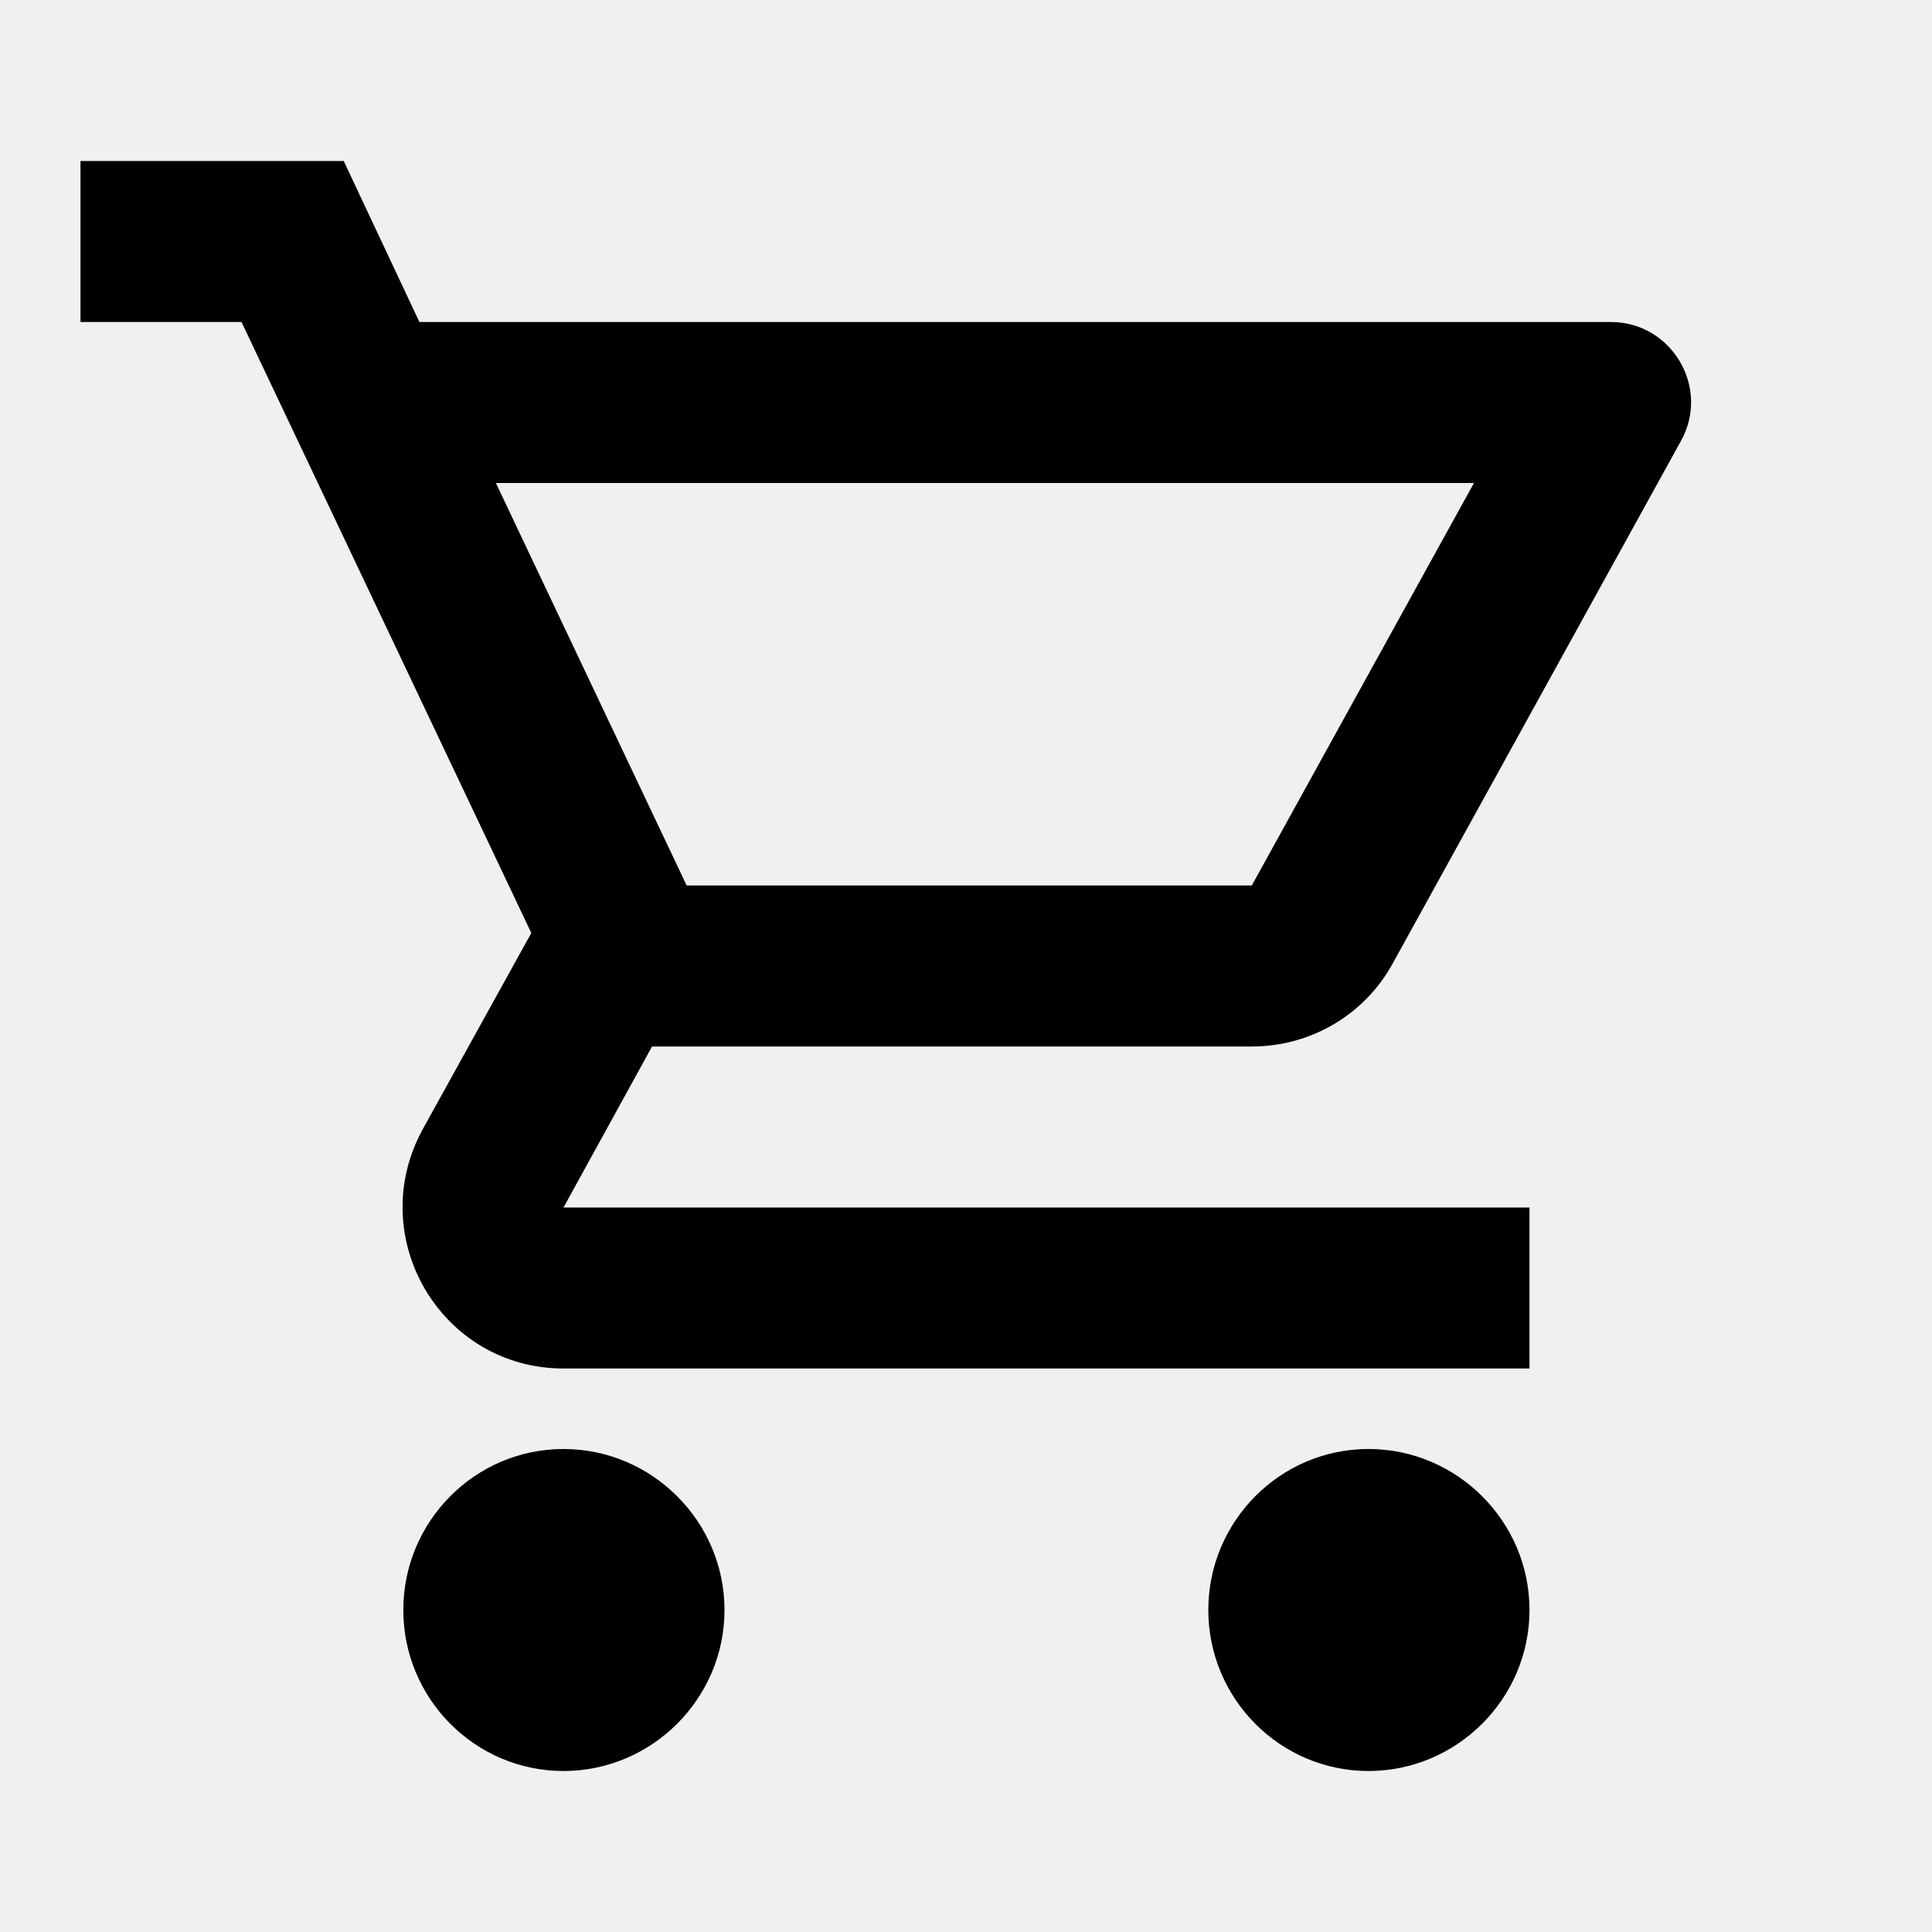
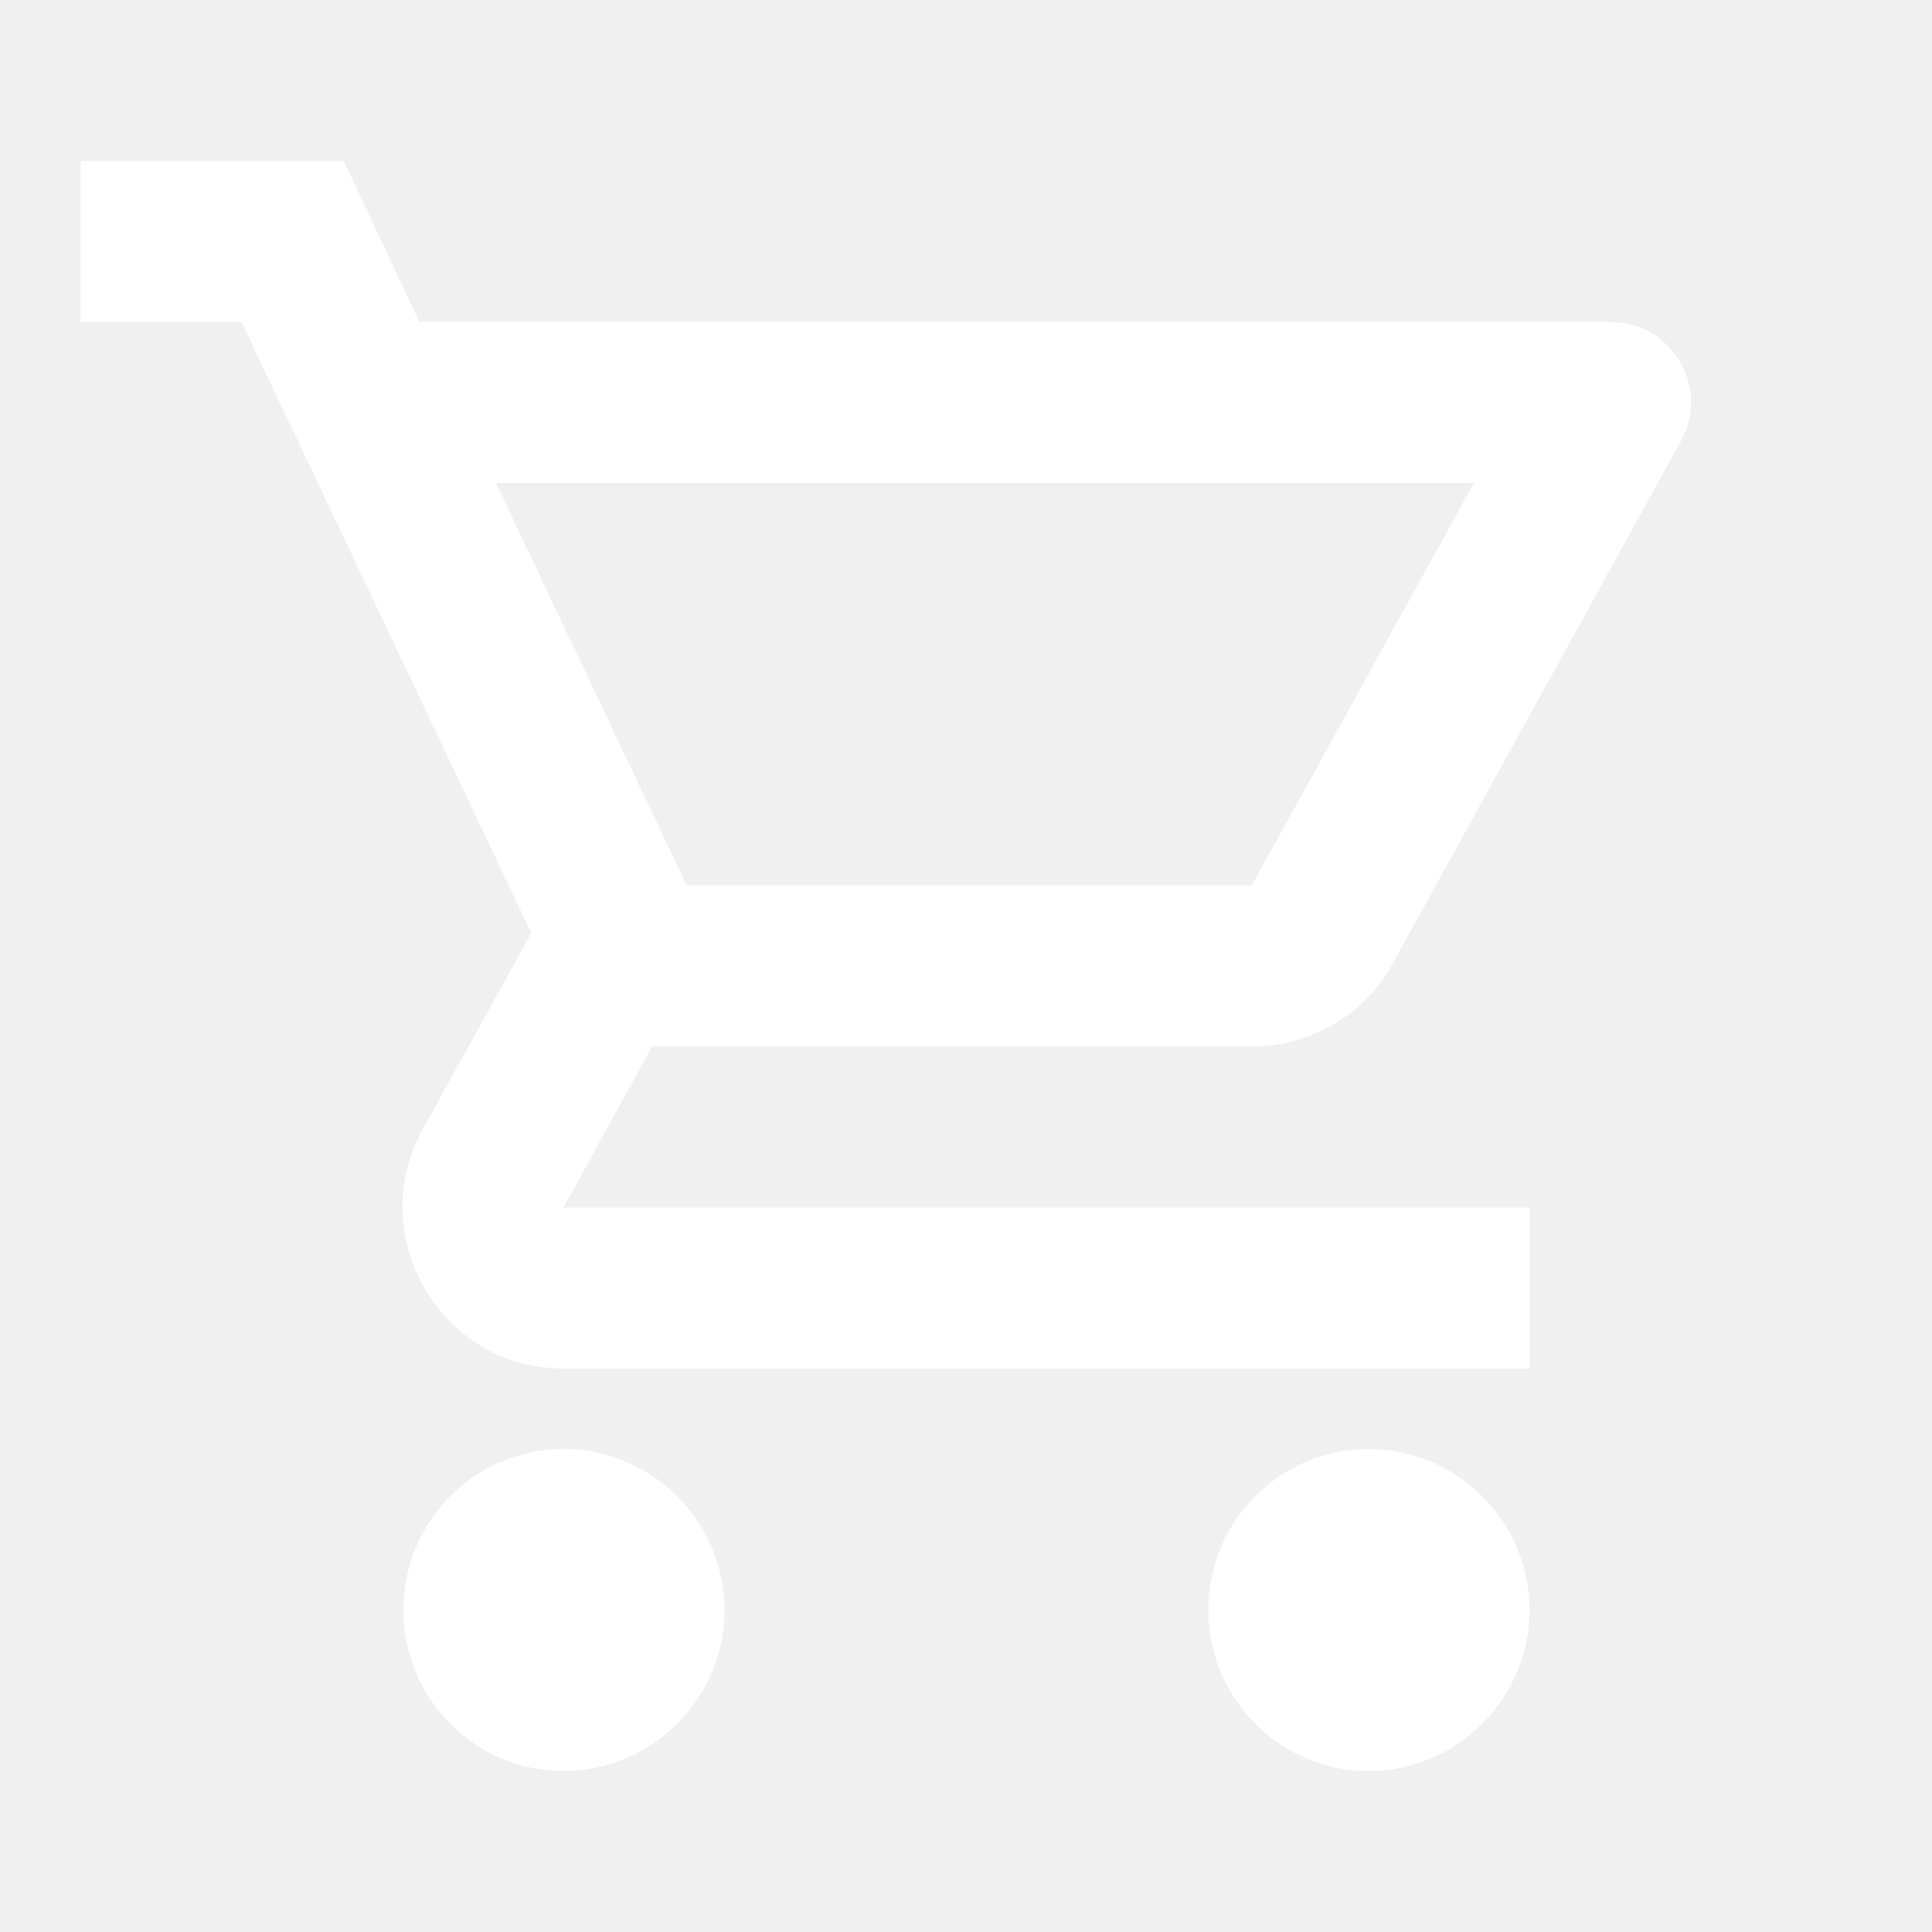
- <svg xmlns="http://www.w3.org/2000/svg" viewBox="0 0 24 24" fill="black" width="18px" height="18px">
+ <svg xmlns="http://www.w3.org/2000/svg" viewBox="0 0 24 24" fill="white" width="18px" height="18px">
  <path d="M0 0h24v24H0V0z" fill="none" />
  <path d="M15.55 13c.75 0 1.41-.41 1.75-1.03l3.58-6.49c.37-.66-.11-1.48-.87-1.48H5.21l-.94-2H1v2h2l3.6 7.59-1.35 2.44C4.52 15.37 5.48 17 7 17h12v-2H7l1.1-2h7.45zM6.16 6h12.15l-2.76 5H8.53L6.16 6zM7 18c-1.1 0-1.99.9-1.99 2S5.9 22 7 22s2-.9 2-2-.9-2-2-2zm10 0c-1.1 0-1.99.9-1.99 2s.89 2 1.99 2 2-.9 2-2-.9-2-2-2z" />
</svg>
